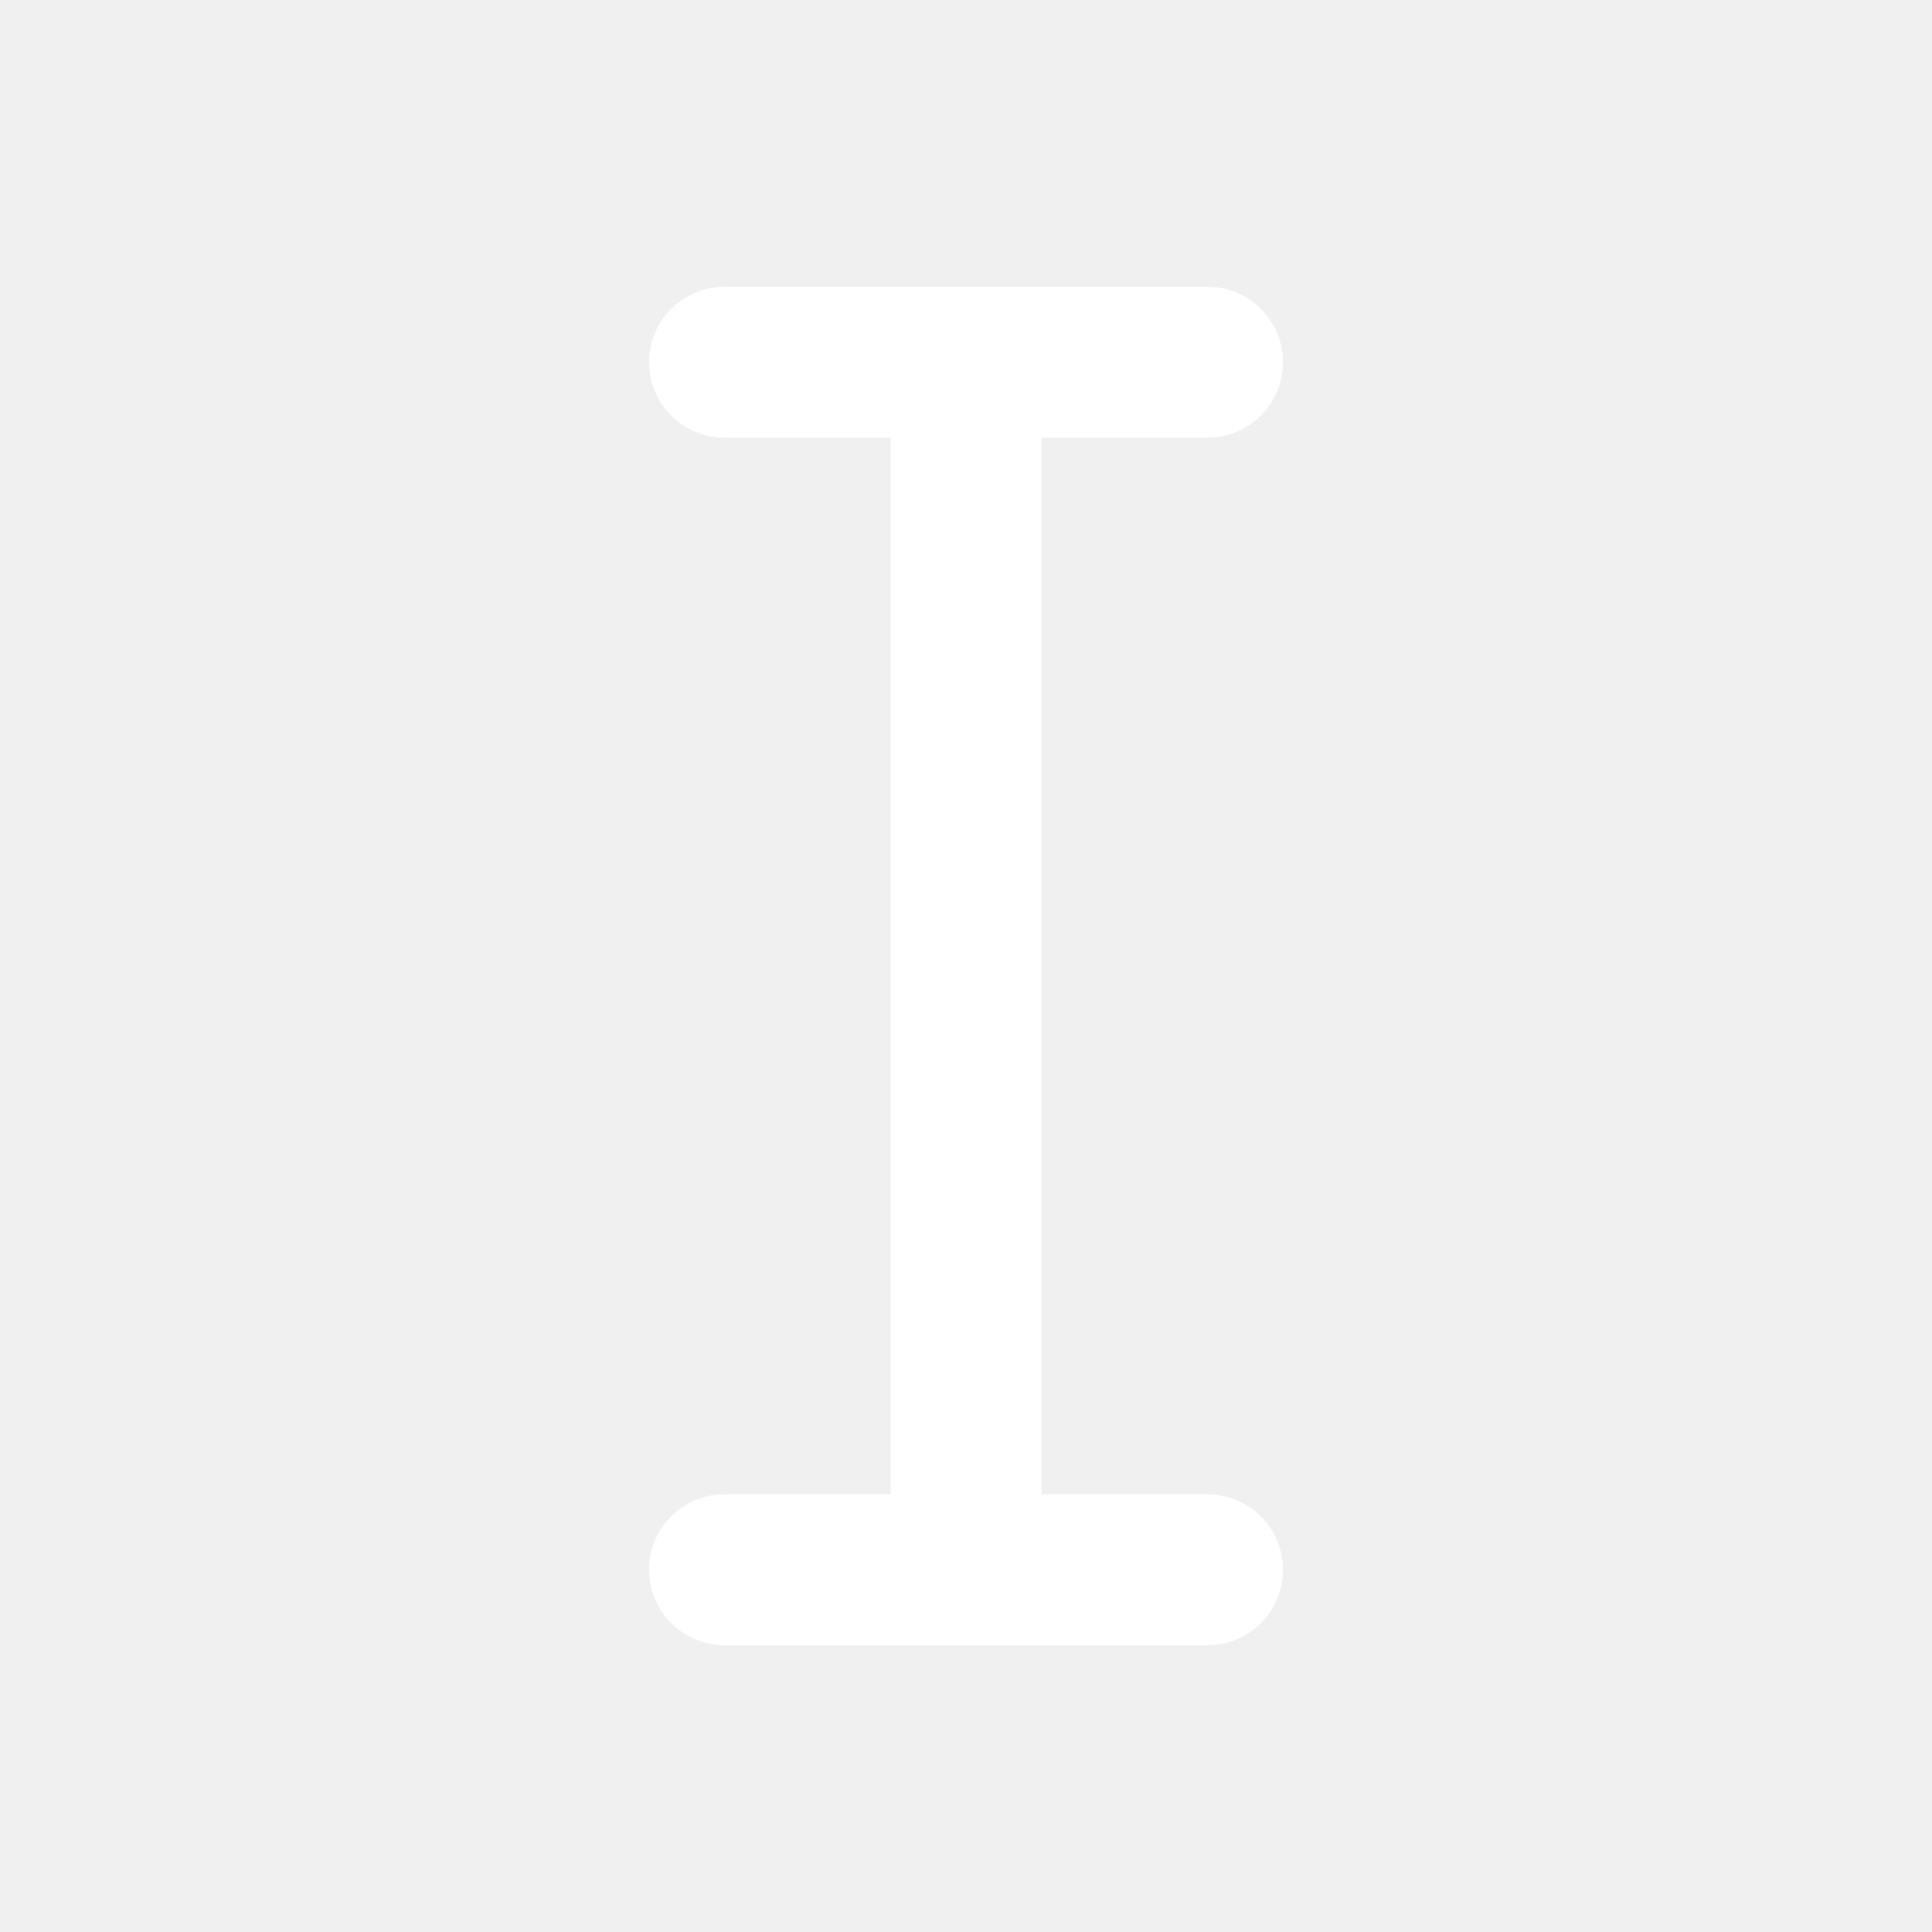
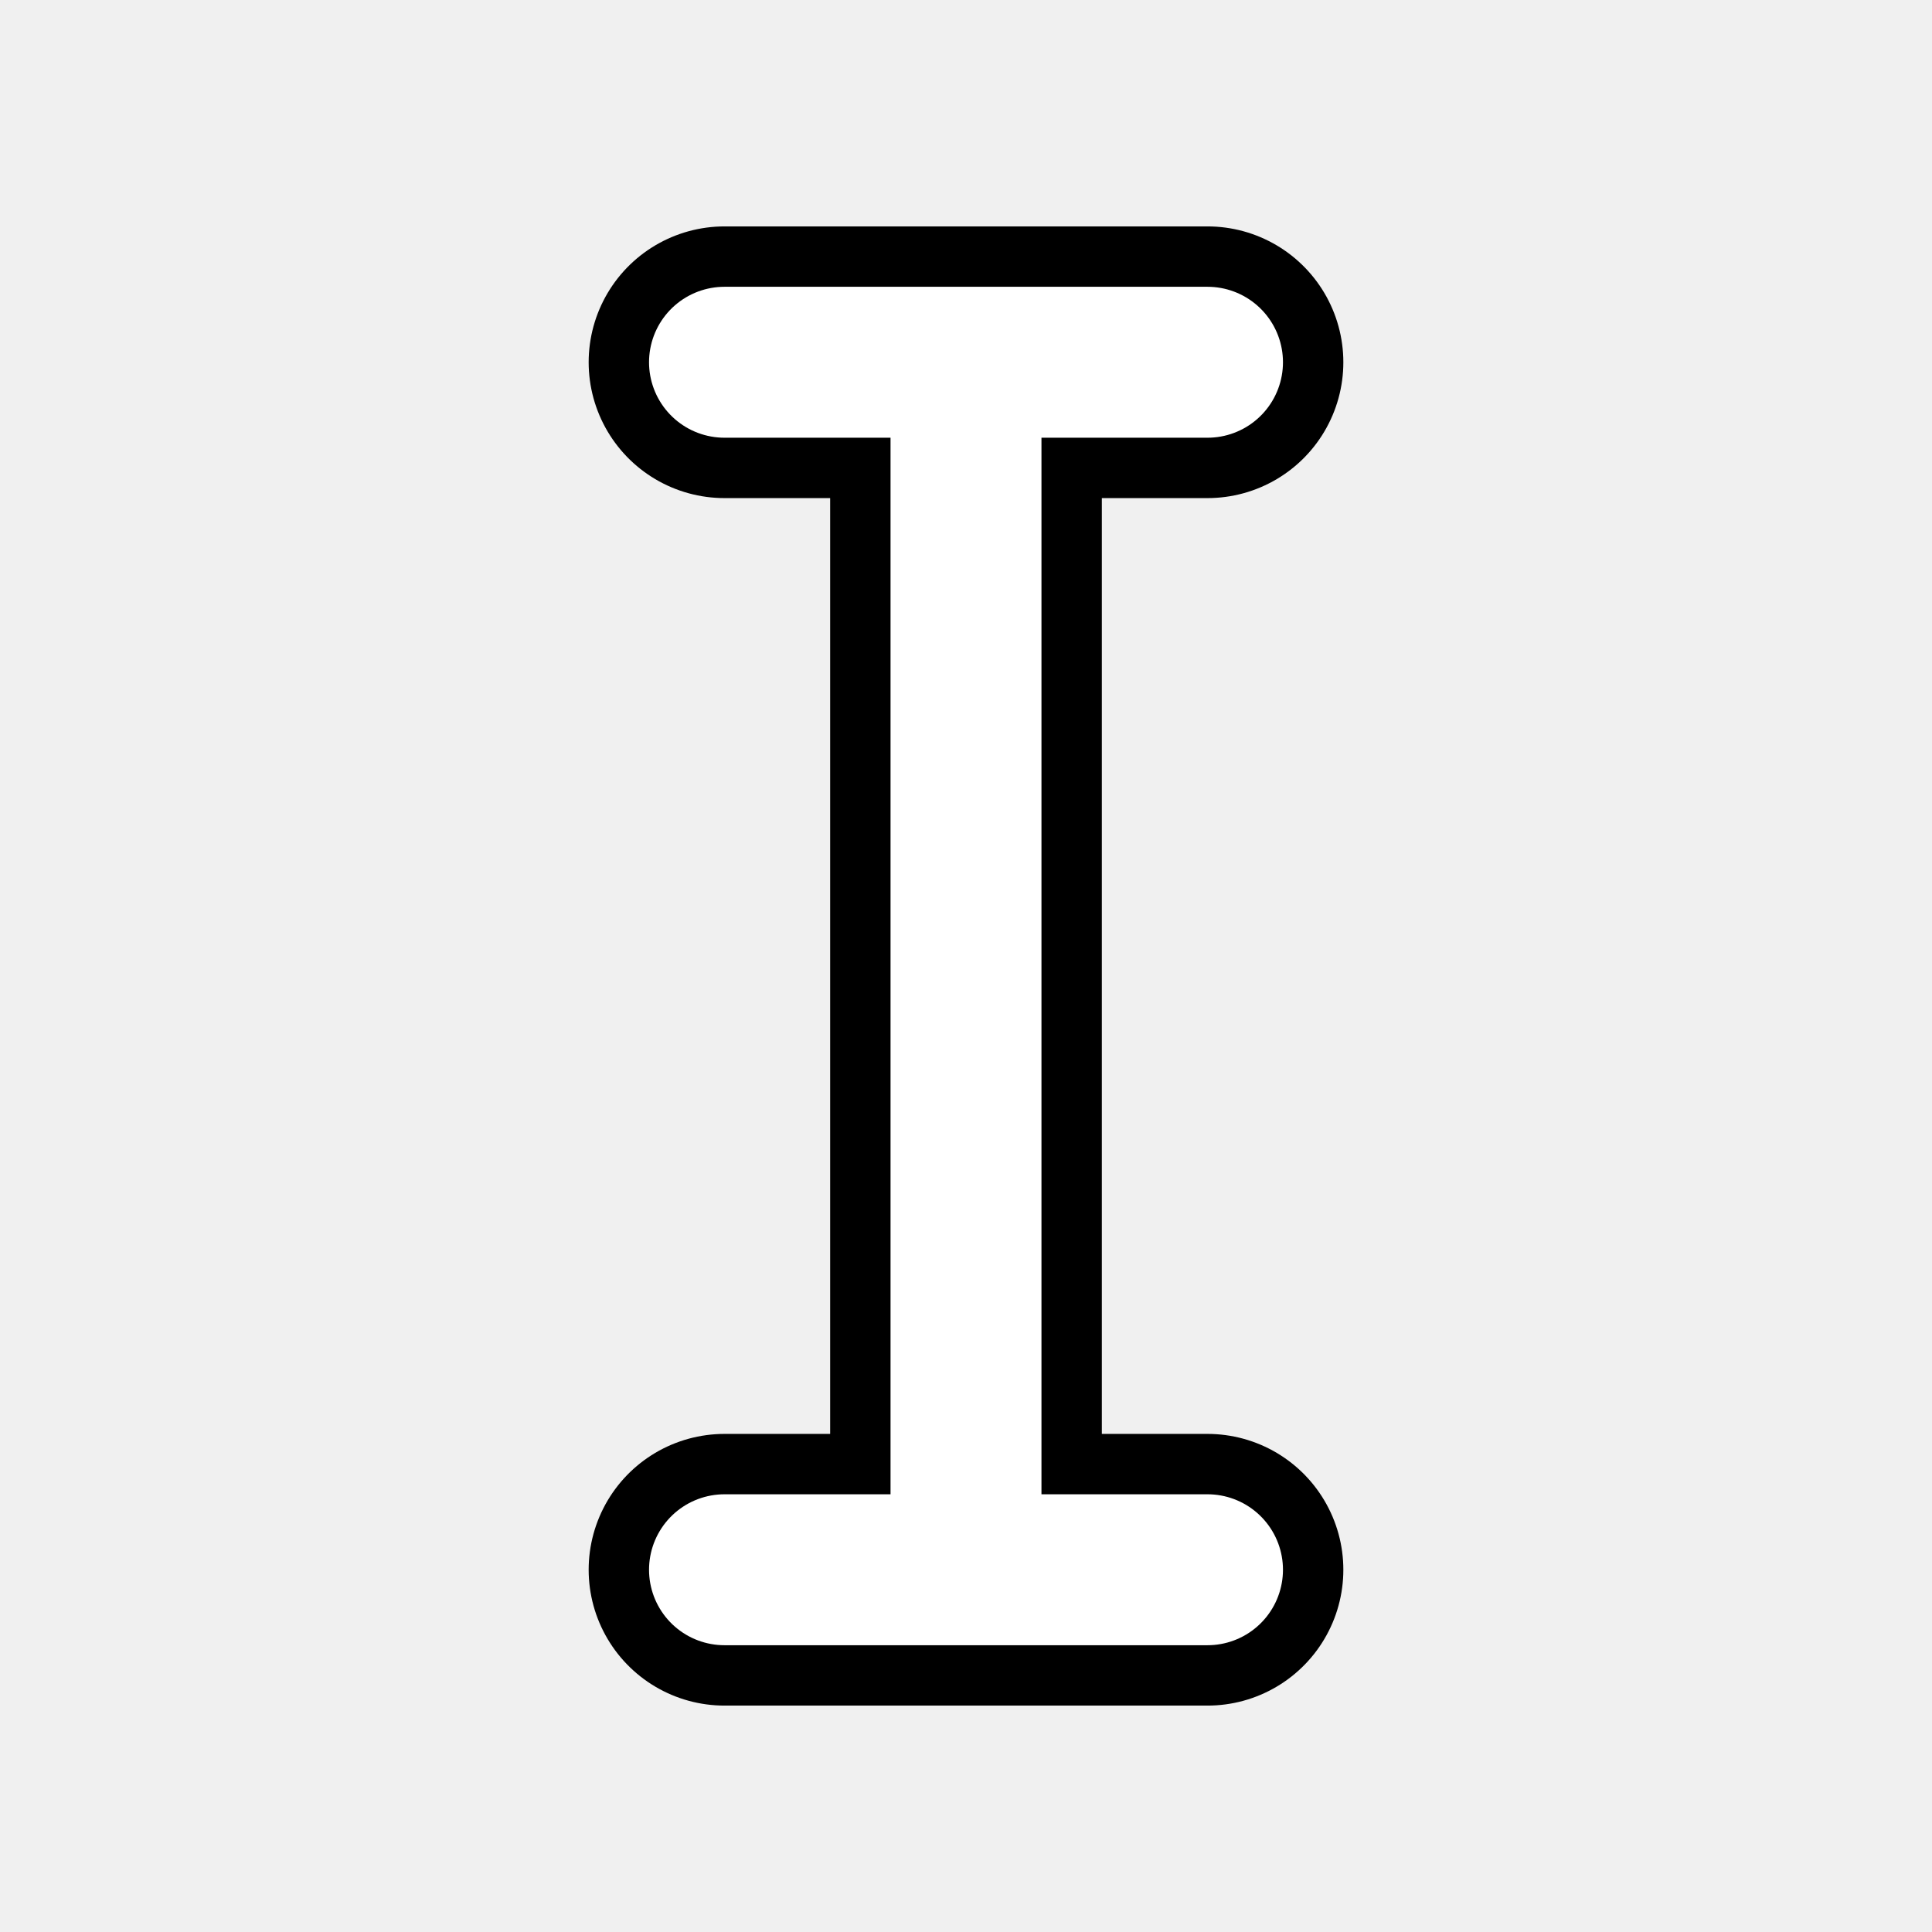
<svg xmlns="http://www.w3.org/2000/svg" width="64" height="64" viewBox="0 0 32 32" fill="none">
+   <path d="M12 6H20M16 6V26M12 26H20" stroke="black" stroke-width="4.5" stroke-linecap="round" />
  <path d="M12 6H20M16 6V26M12 26H20" stroke="white" stroke-width="2.5" stroke-linecap="round" />
-   <path d="M12 6H20M16 6V26M12 26H20" stroke="white" stroke-width="1" stroke-linecap="round" opacity="0.5" />
</svg>
